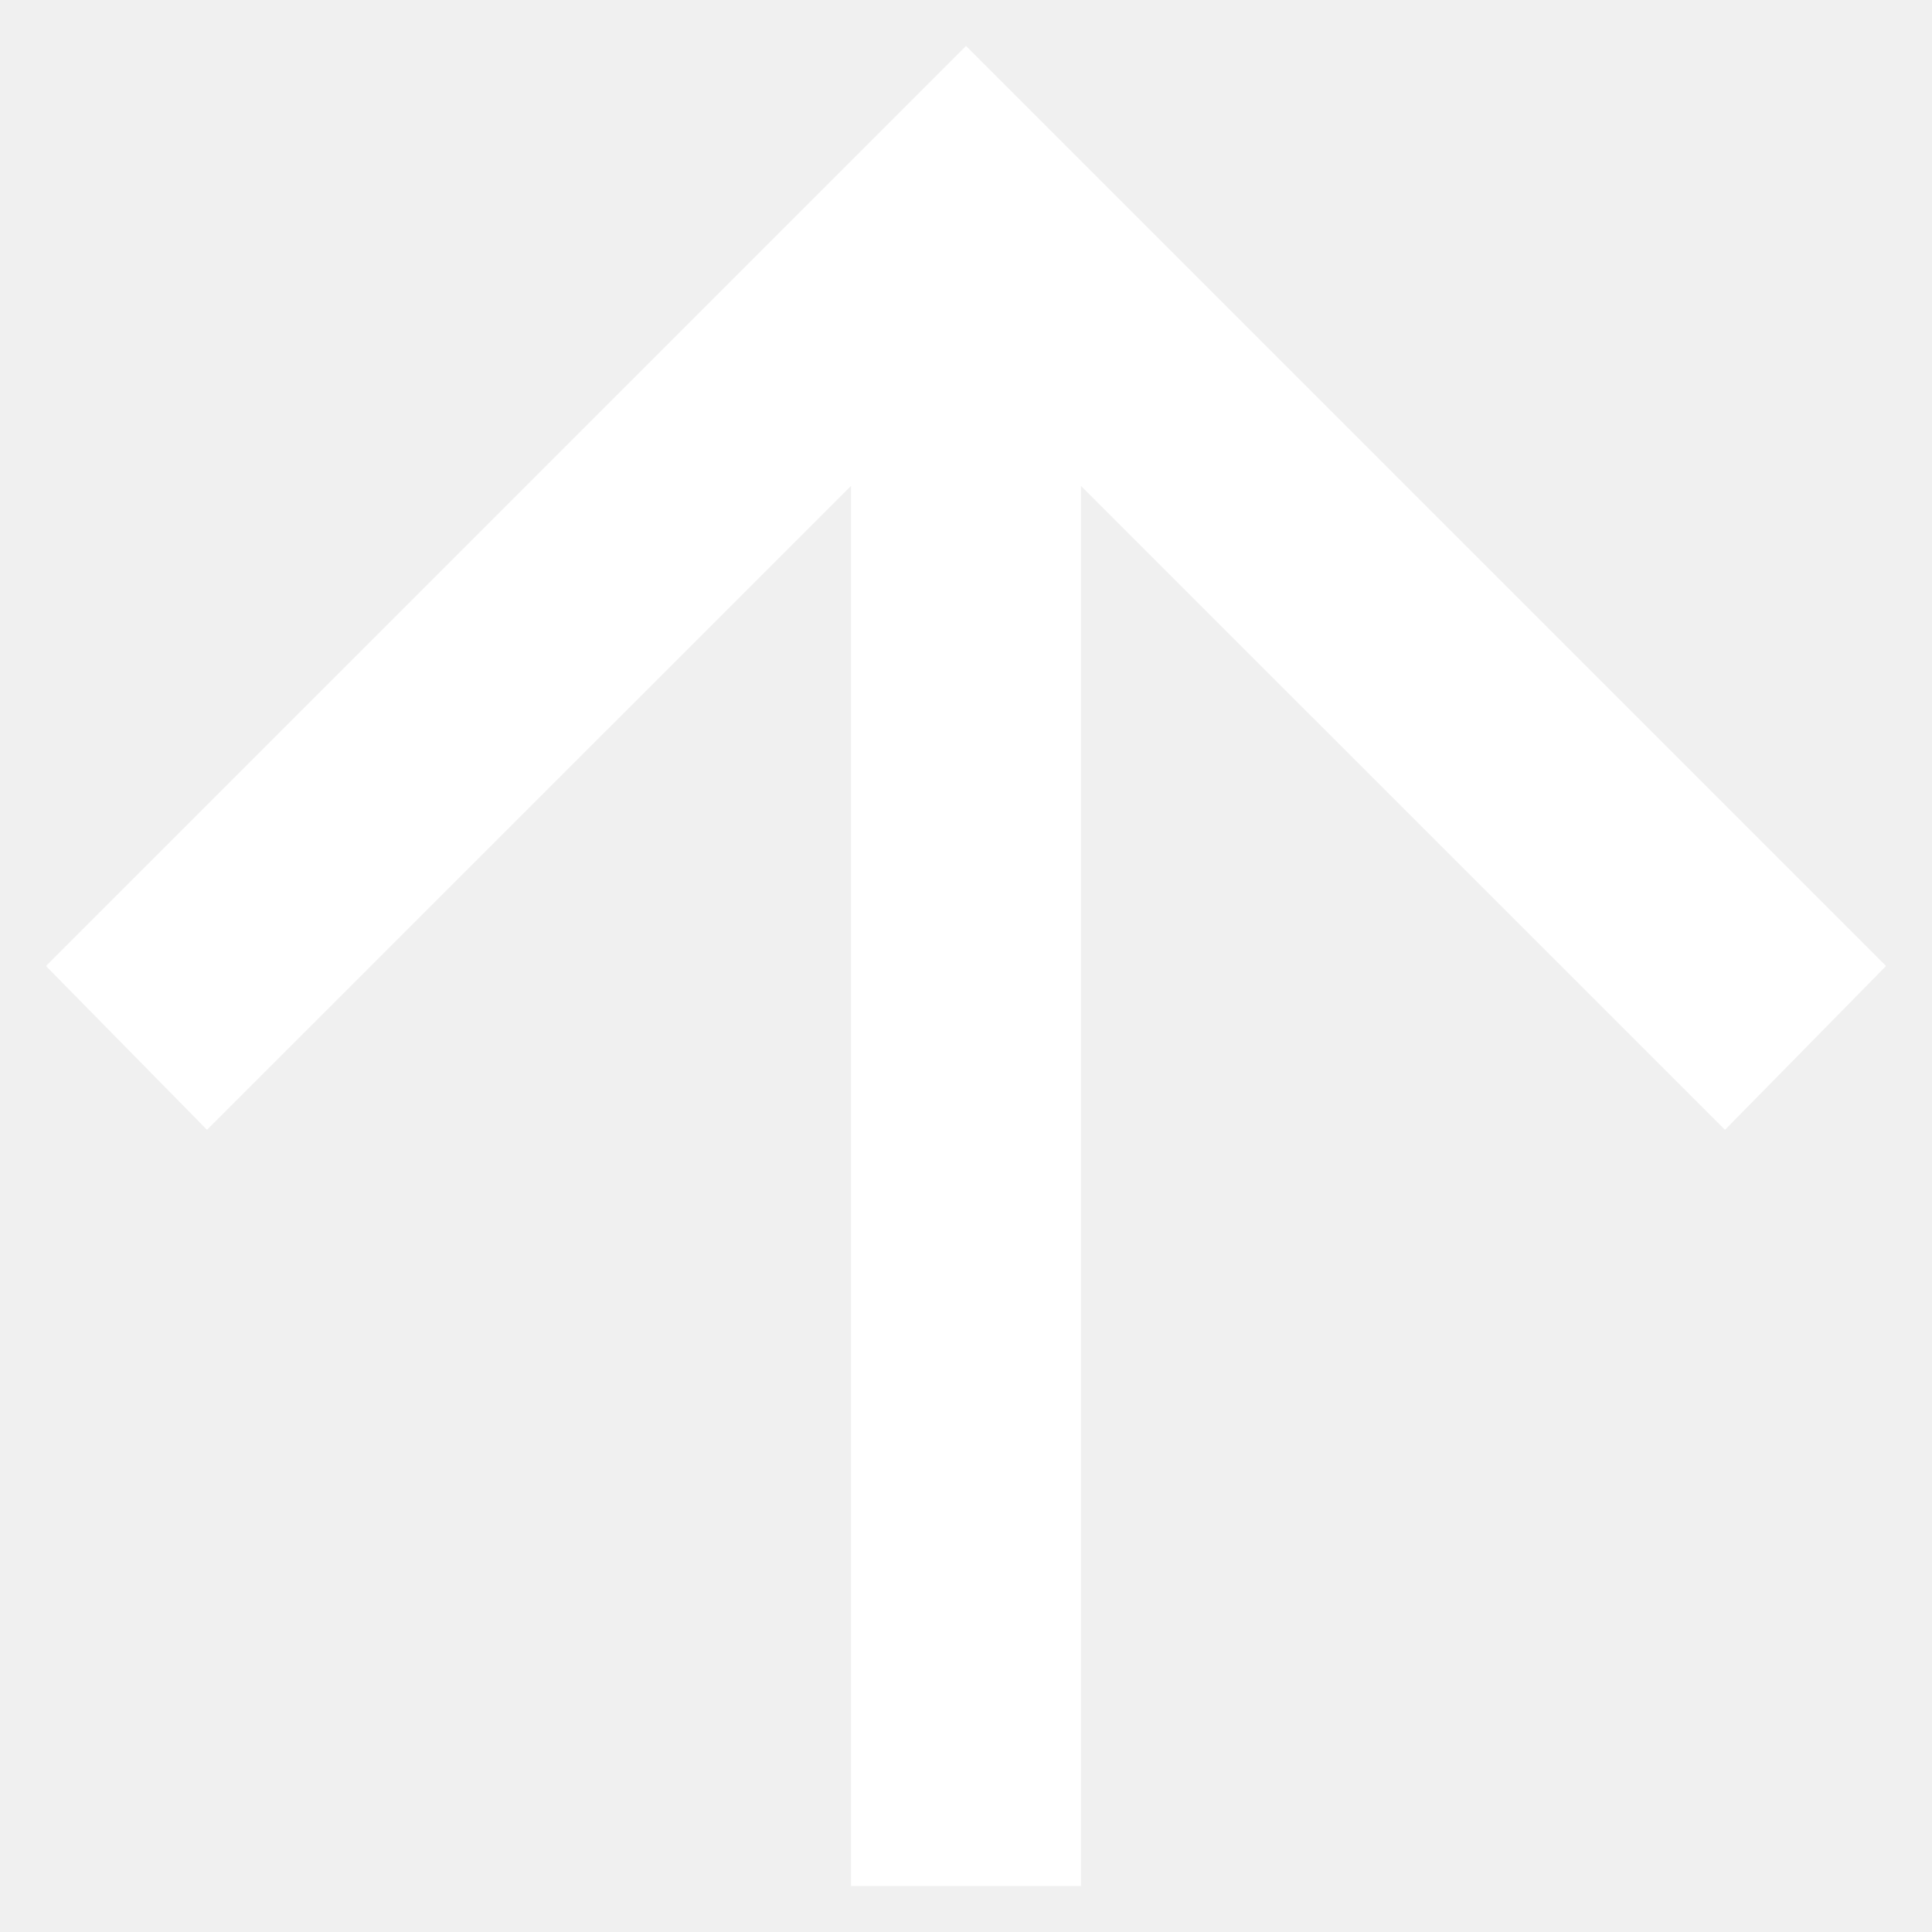
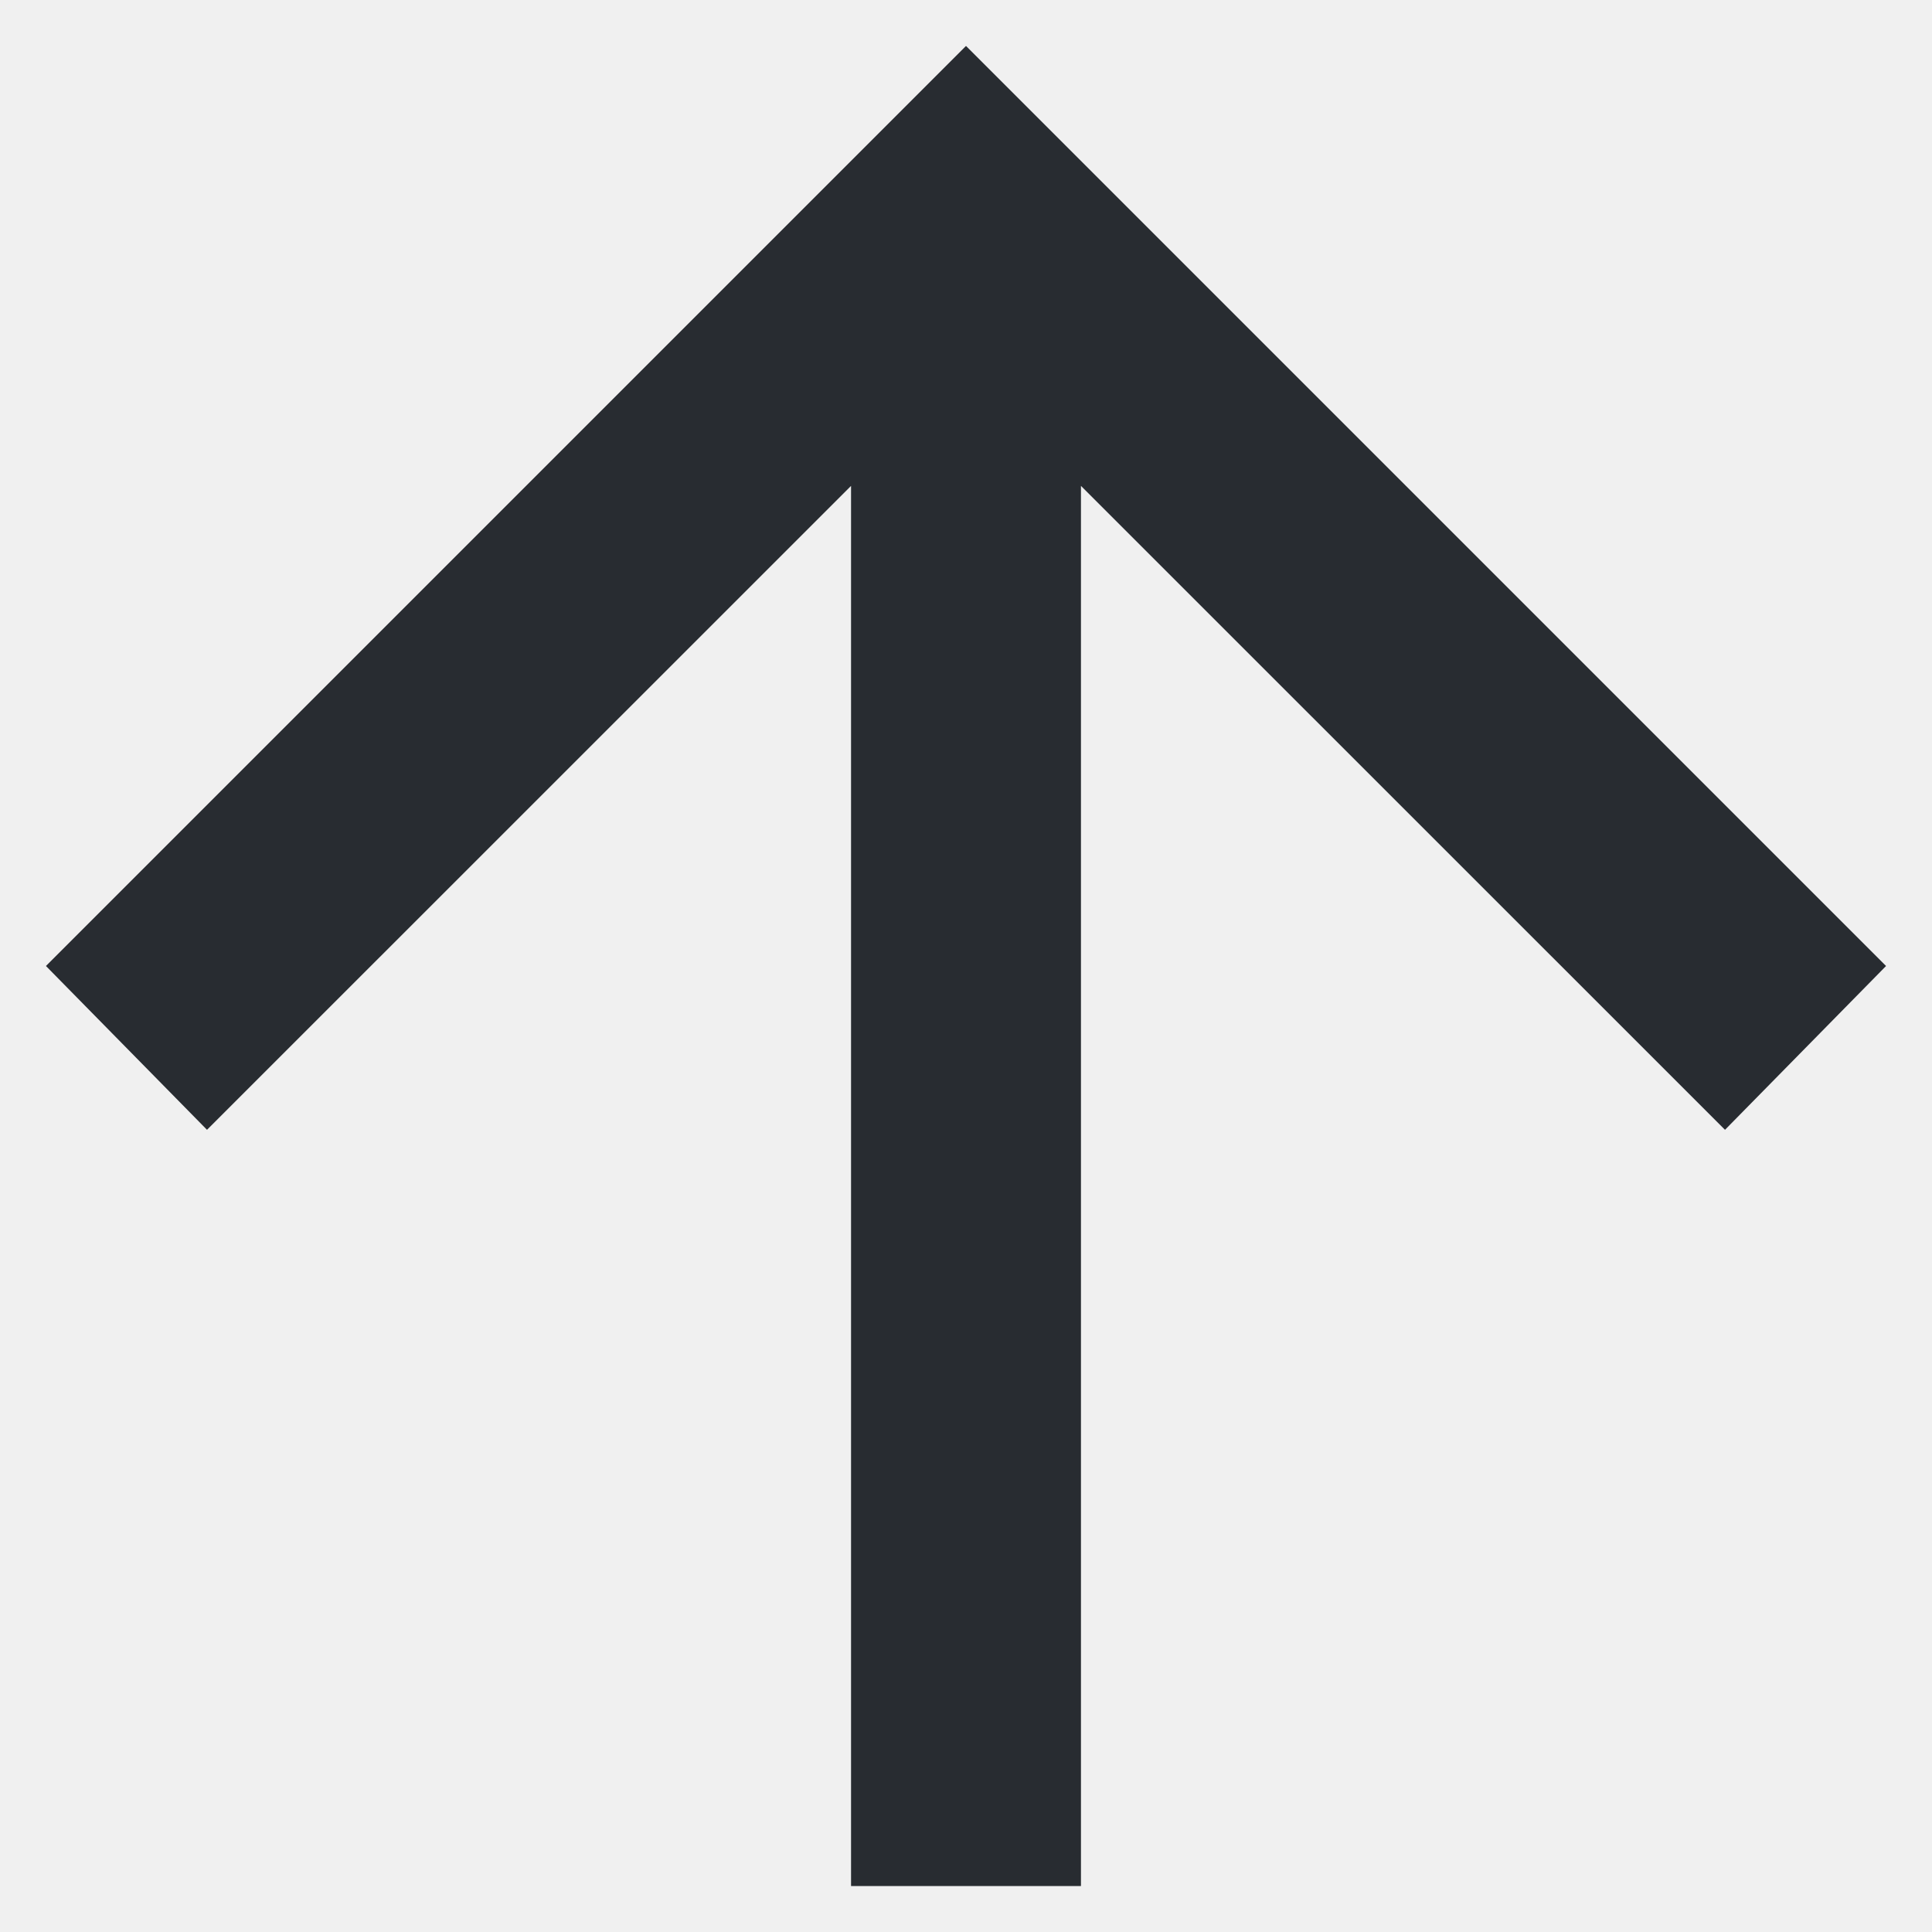
<svg xmlns="http://www.w3.org/2000/svg" width="14" height="14" viewBox="0 0 14 14" fill="none">
-   <path d="M0.333 7L7 0.333L13.667 7L12.5 8.187L7.833 3.521L7.833 13.667L6.167 13.667L6.167 3.521L1.5 8.187L0.333 7Z" fill="white" />
+   <path d="M0.333 7L7 0.333L13.667 7L12.5 8.187L7.833 3.521L7.833 13.667L6.167 13.667L6.167 3.521L1.5 8.187L0.333 7Z" fill="#282c31" />
</svg>
